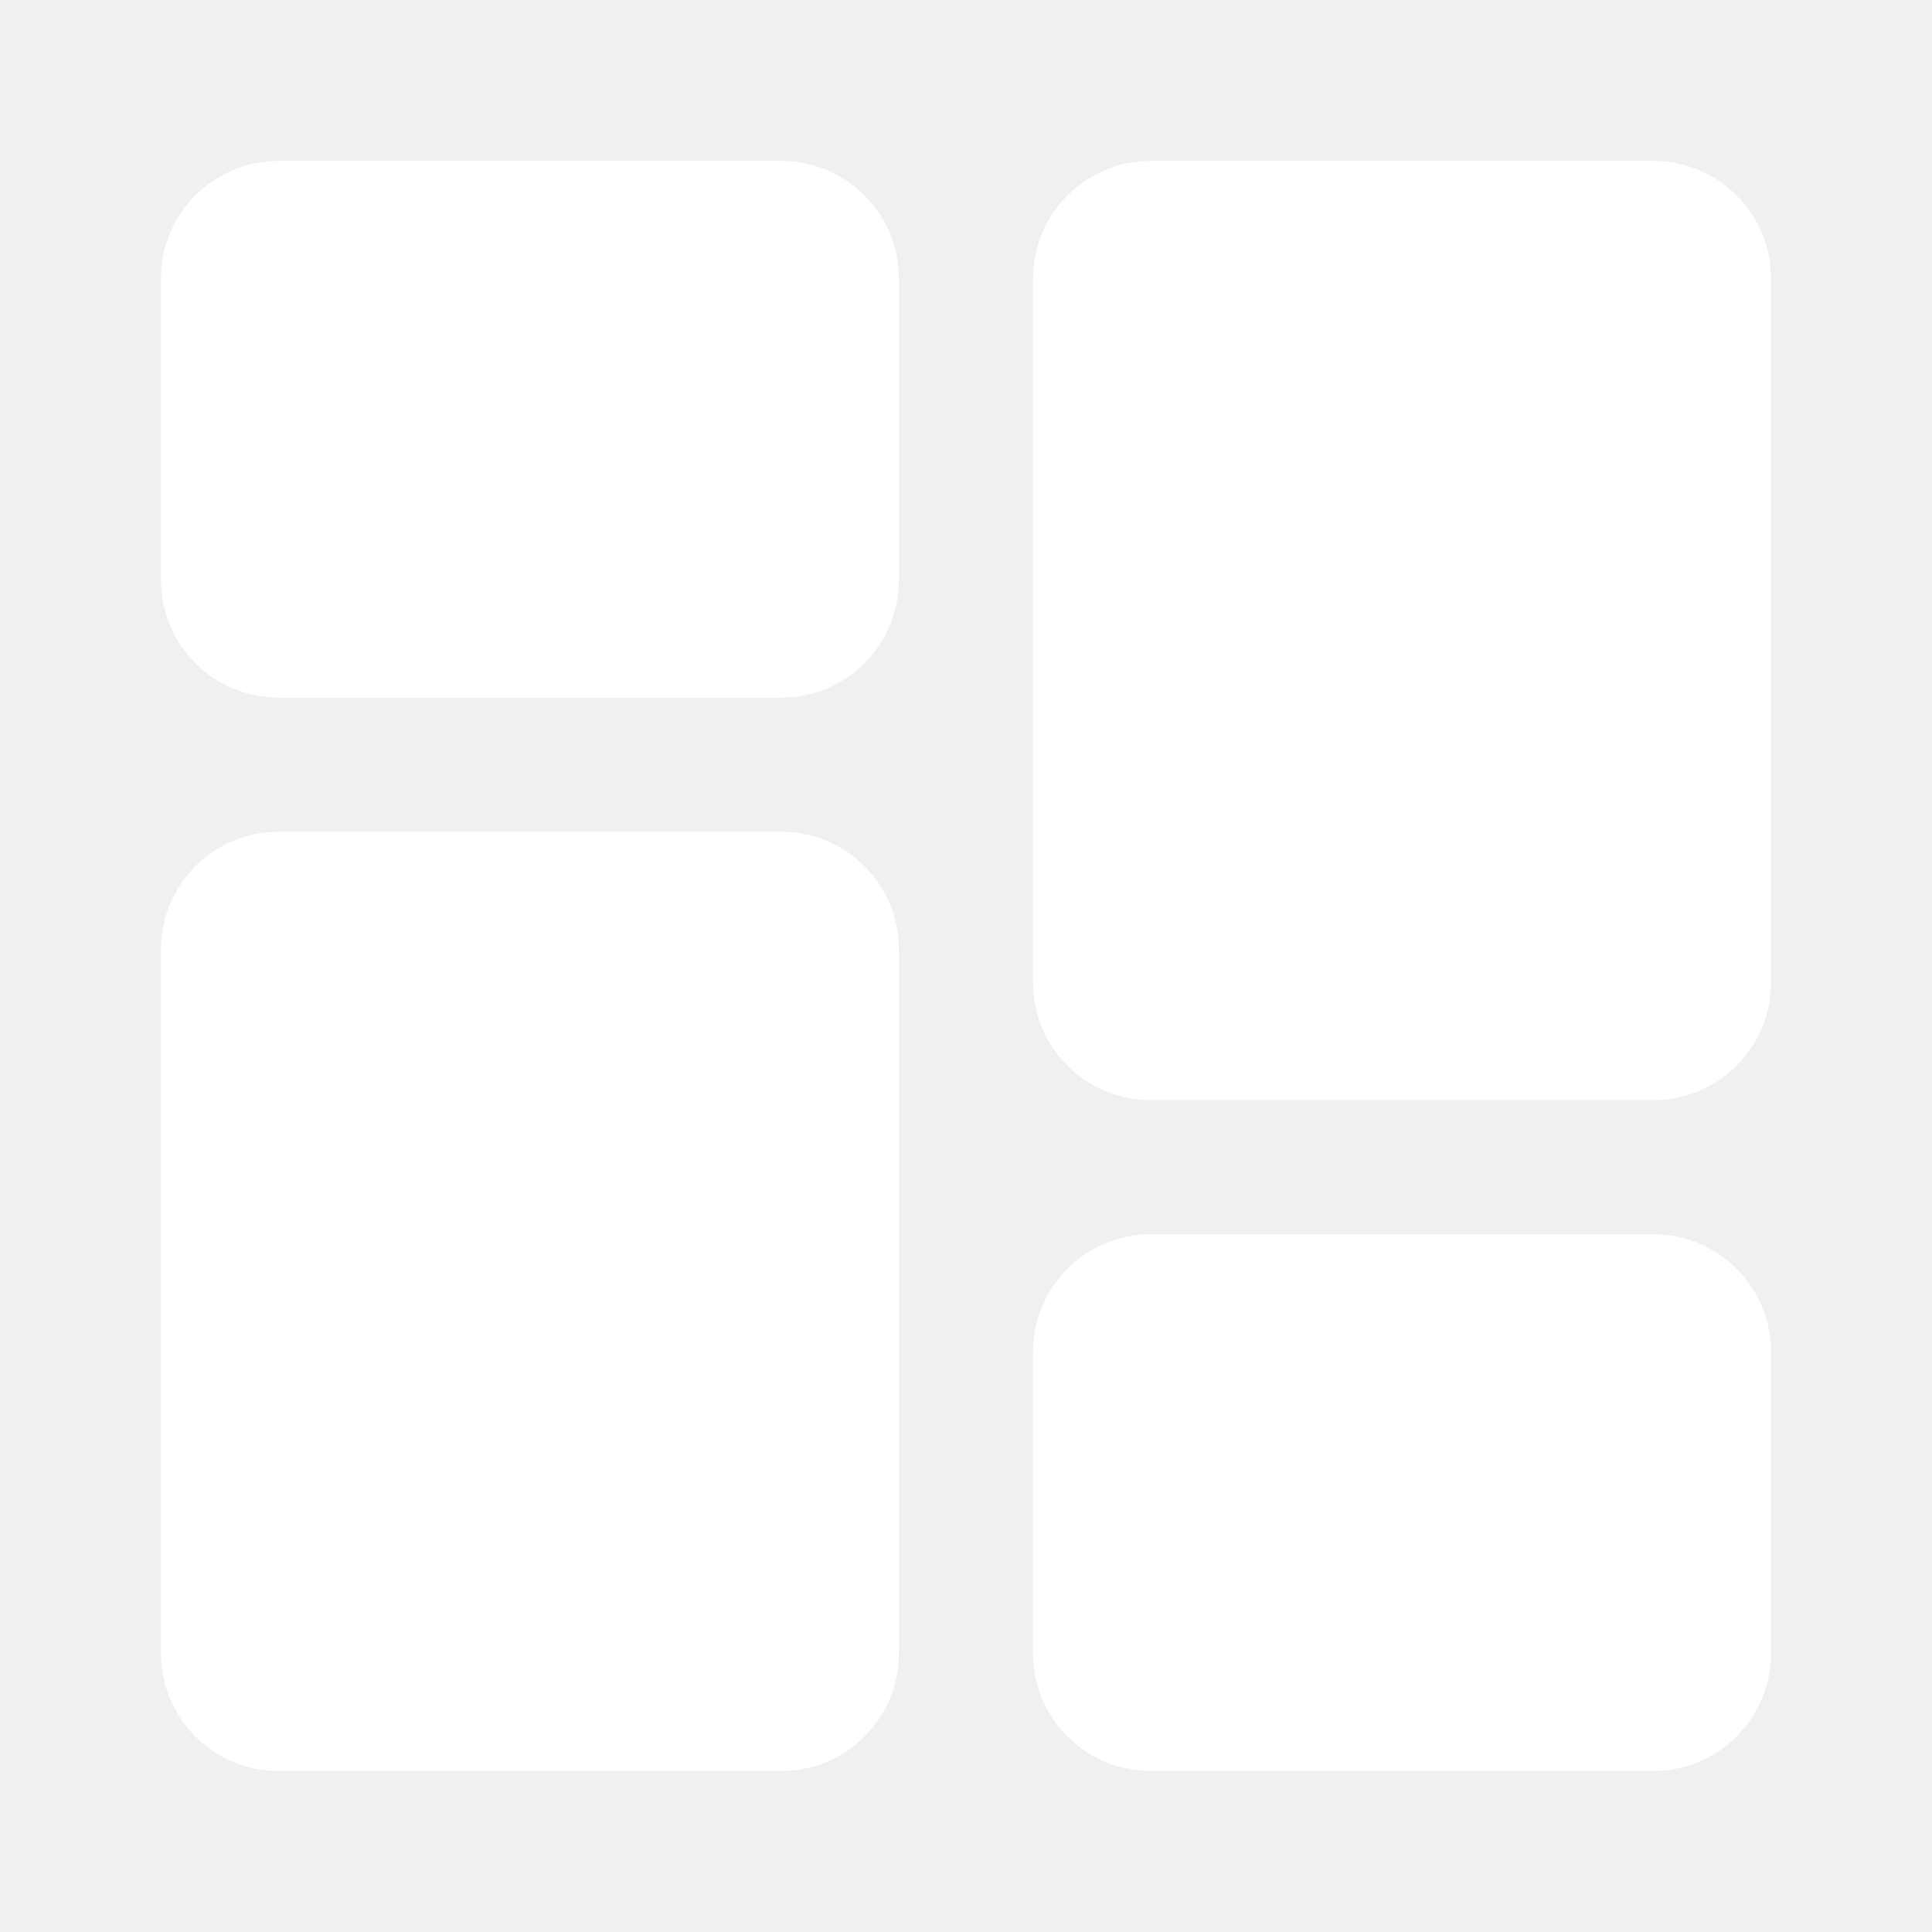
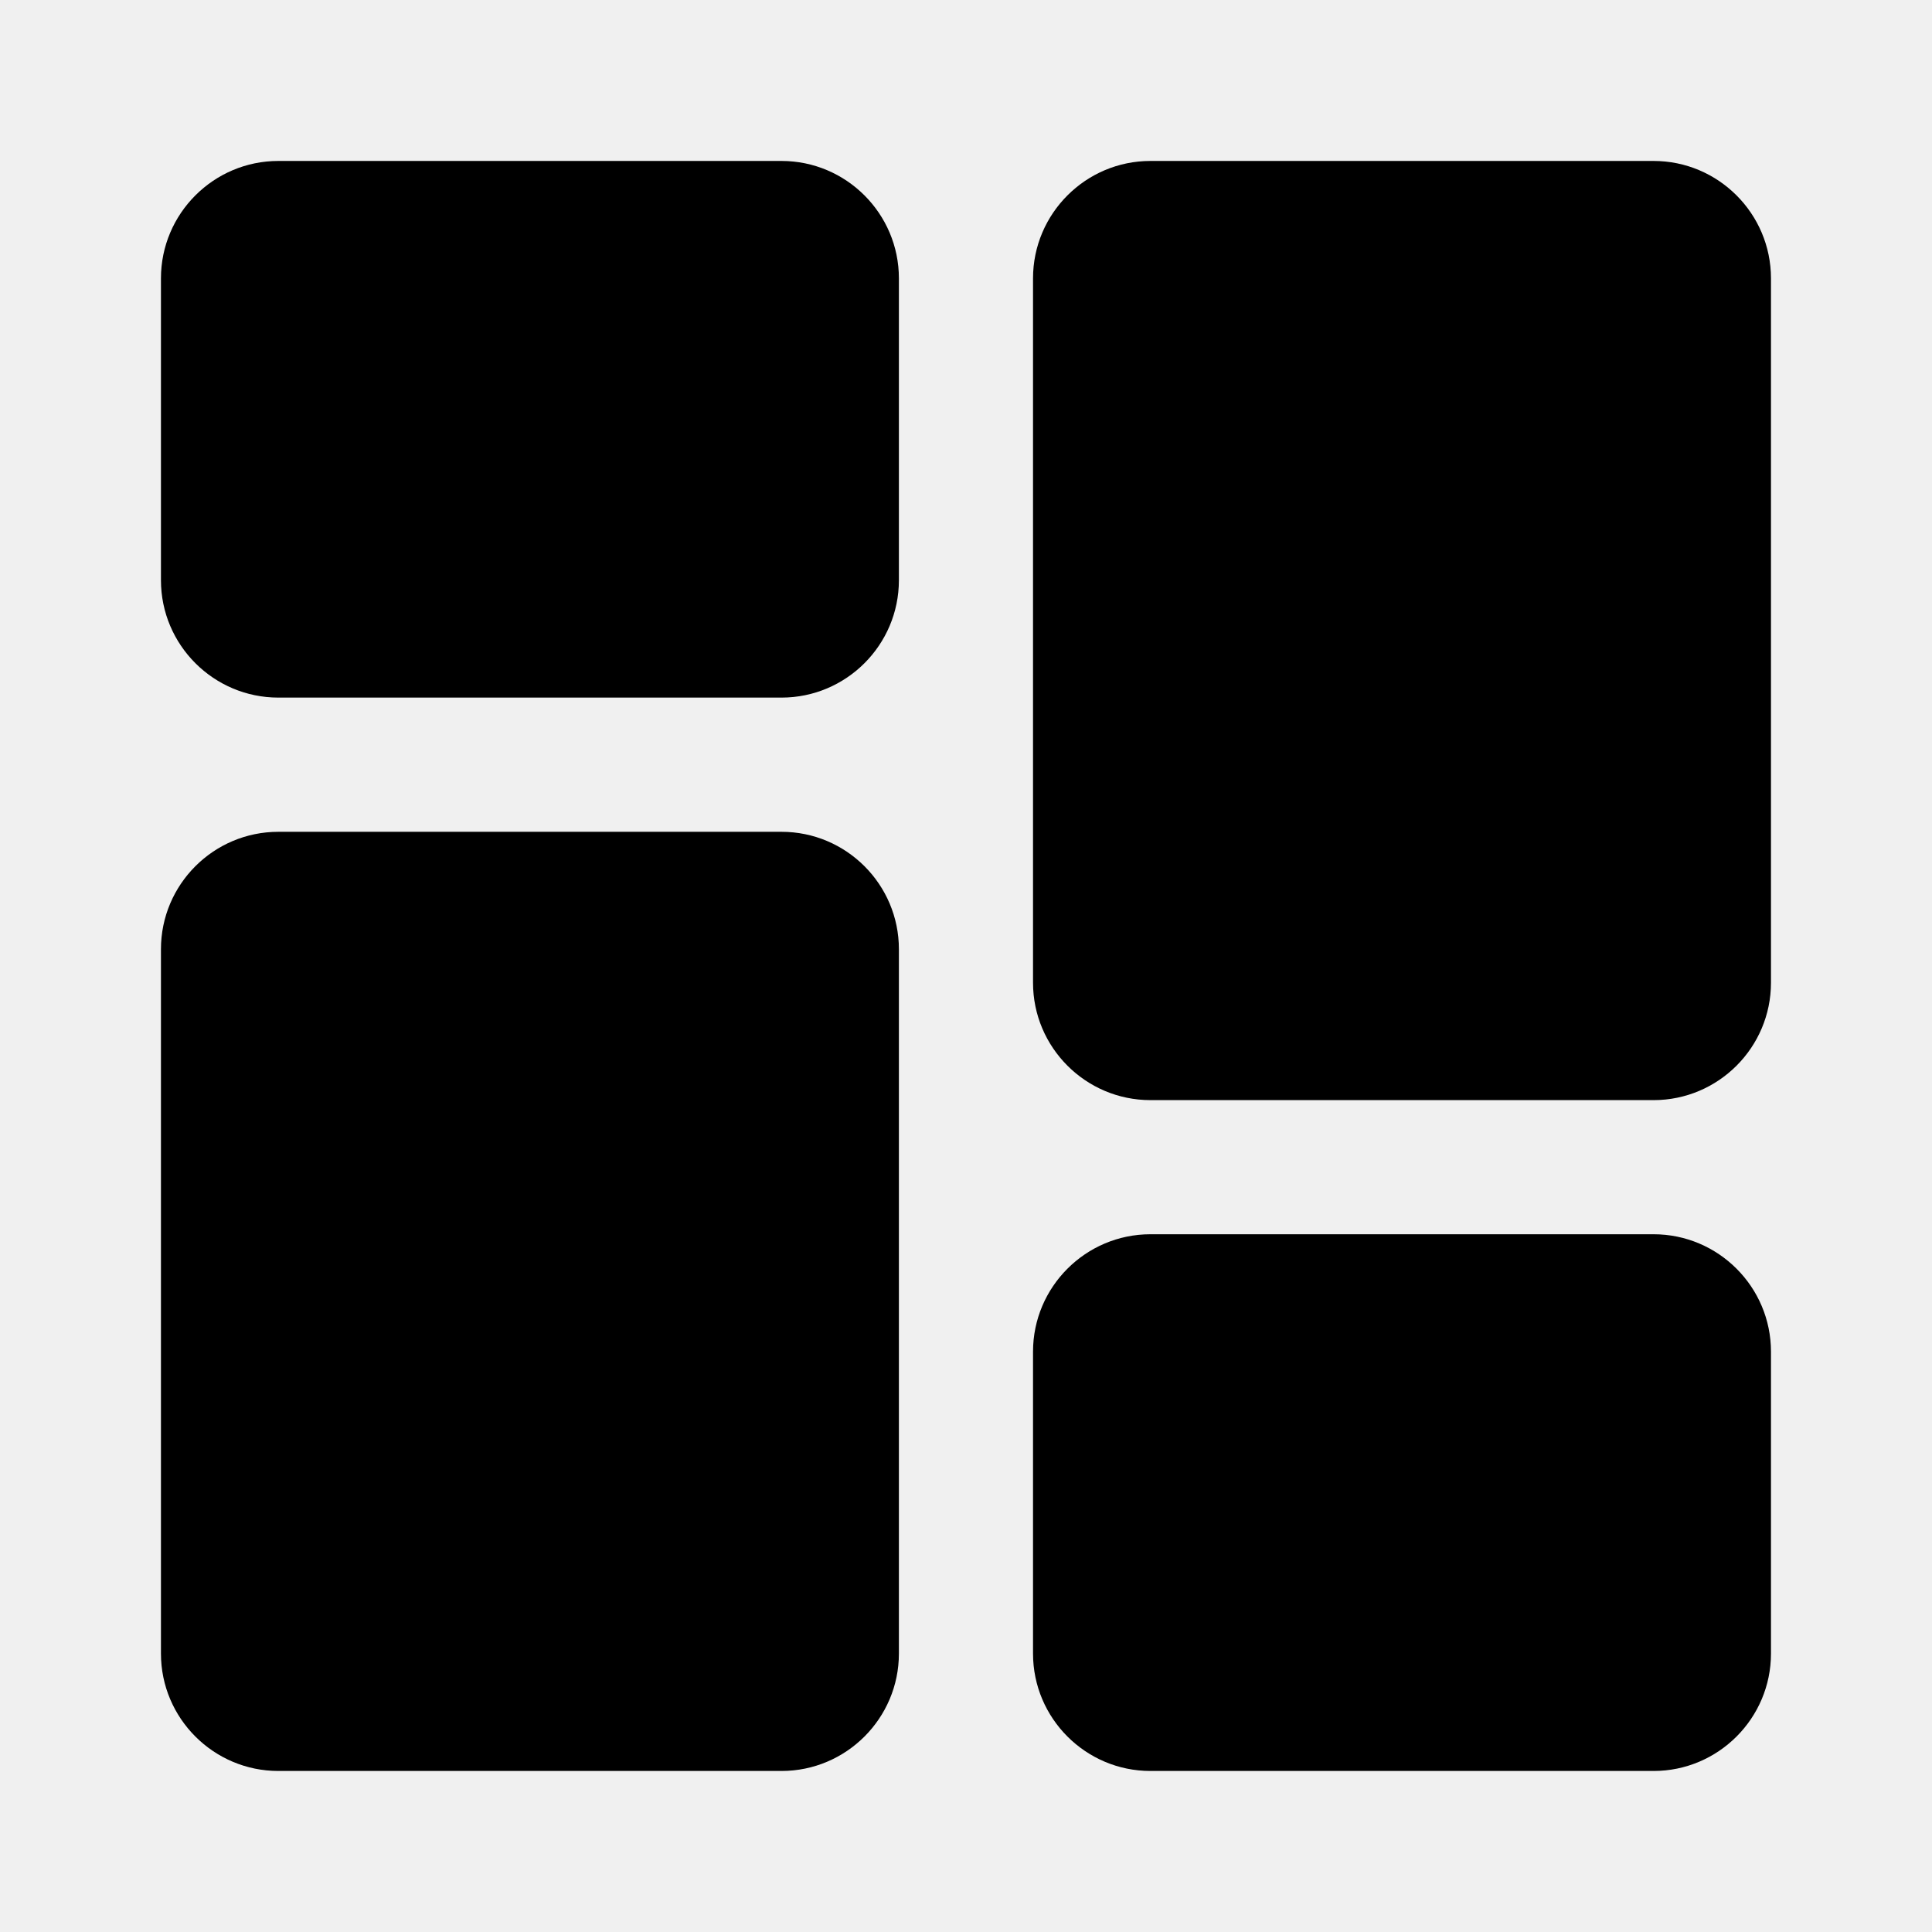
<svg xmlns="http://www.w3.org/2000/svg" width="26" height="26" viewBox="0 0 26 26" fill="none">
-   <path d="M10.517 2.166H3.746C2.875 2.166 2.166 2.875 2.166 3.746V7.808C2.166 8.68 2.875 9.388 3.746 9.388H10.517C11.388 9.388 12.097 8.68 12.097 7.808V3.746C12.097 2.875 11.388 2.166 10.517 2.166ZM10.517 11.194H3.746C2.875 11.194 2.166 11.902 2.166 12.774V22.253C2.166 23.124 2.875 23.833 3.746 23.833H10.517C11.388 23.833 12.097 23.124 12.097 22.253V12.774C12.097 11.902 11.388 11.194 10.517 11.194ZM22.253 16.61H15.482C14.611 16.61 13.902 17.319 13.902 18.19V22.253C13.902 23.124 14.611 23.833 15.482 23.833H22.253C23.124 23.833 23.833 23.124 23.833 22.253V18.19C23.833 17.319 23.124 16.61 22.253 16.61ZM22.253 2.166H15.482C14.611 2.166 13.902 2.875 13.902 3.746V13.225C13.902 14.096 14.611 14.805 15.482 14.805H22.253C23.124 14.805 23.833 14.096 23.833 13.225V3.746C23.833 2.875 23.124 2.166 22.253 2.166Z" fill="white" />
+   <path d="M10.517 2.166H3.746C2.875 2.166 2.166 2.875 2.166 3.746V7.808C2.166 8.68 2.875 9.388 3.746 9.388H10.517C11.388 9.388 12.097 8.68 12.097 7.808V3.746C12.097 2.875 11.388 2.166 10.517 2.166ZM10.517 11.194H3.746C2.875 11.194 2.166 11.902 2.166 12.774V22.253C2.166 23.124 2.875 23.833 3.746 23.833H10.517C11.388 23.833 12.097 23.124 12.097 22.253V12.774C12.097 11.902 11.388 11.194 10.517 11.194ZM22.253 16.61H15.482C14.611 16.61 13.902 17.319 13.902 18.19V22.253C13.902 23.124 14.611 23.833 15.482 23.833H22.253C23.124 23.833 23.833 23.124 23.833 22.253V18.19C23.833 17.319 23.124 16.61 22.253 16.61ZM22.253 2.166H15.482C14.611 2.166 13.902 2.875 13.902 3.746V13.225C13.902 14.096 14.611 14.805 15.482 14.805H22.253C23.124 14.805 23.833 14.096 23.833 13.225V3.746C23.833 2.875 23.124 2.166 22.253 2.166Z" fill="currentColor" />
</svg>
